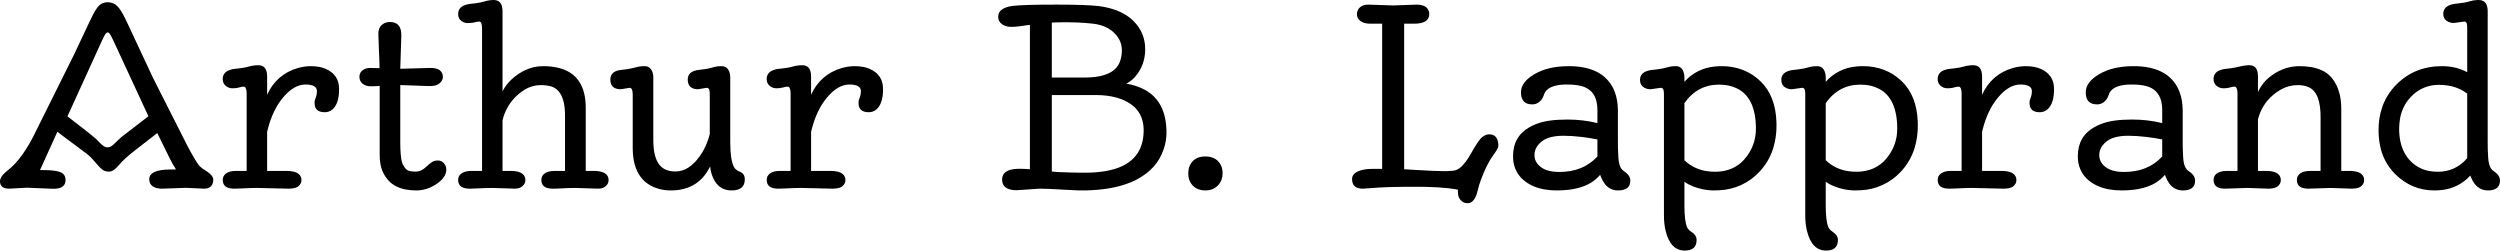
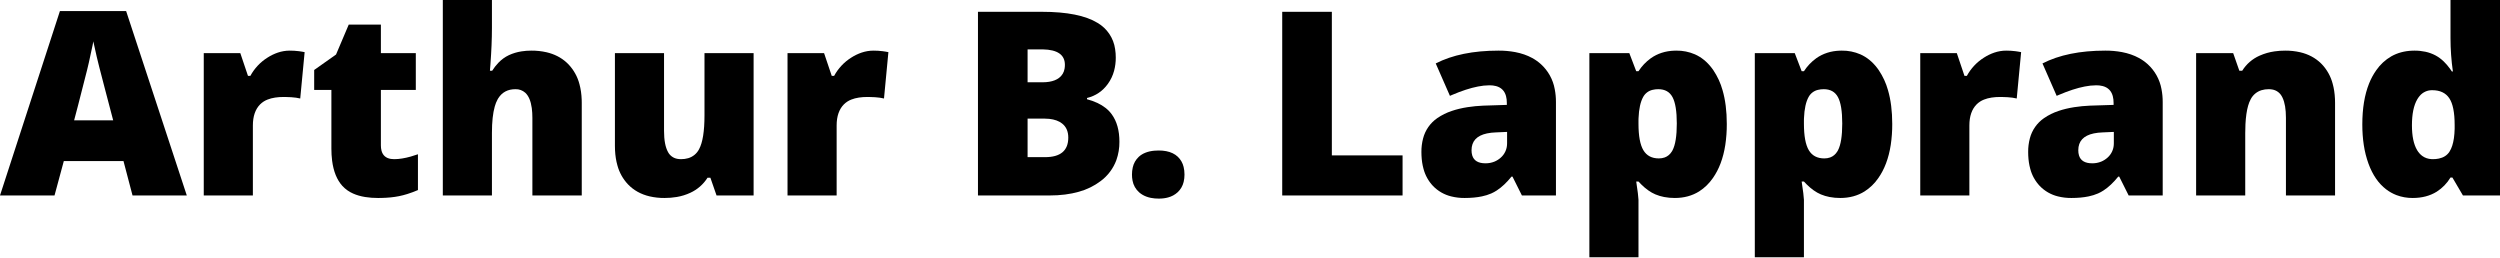
- <svg class="lines" preserveaspectratio="xMidYMid meet" height="100%" width="100%" viewbox="0 0 1031.397 103.372">
+ <svg class="lines" preserveaspectratio="xMidYMid meet" height="100%" width="100%" viewBox="0 0 971.729 100">
  <g id="svgGroup" stroke-linecap="round" fill-rule="evenodd" font-size="9pt" stroke-width="0.25mm">
-     <path d="M 22.07 77.882 L 11.035 77.442 L 3.809 77.833 A 6.924 6.924 0 0 1 2.419 77.706 Q 0.288 77.267 0.034 75.313 A 4.322 4.322 0 0 1 0 74.757 A 3.156 3.156 0 0 1 0.375 73.329 Q 0.927 72.239 2.292 71.037 A 17.225 17.225 0 0 1 3.174 70.314 A 29.652 29.652 0 0 0 7.563 65.943 Q 10.783 62.047 13.721 56.349 L 30.713 22.169 L 36.768 9.327 Q 38.42 5.684 39.712 3.759 A 11.692 11.692 0 0 1 40.454 2.76 A 5.063 5.063 0 0 1 42.298 1.345 A 5.129 5.129 0 0 1 44.385 0.929 A 5.856 5.856 0 0 1 46.651 1.357 A 5.506 5.506 0 0 1 48.413 2.54 A 8.555 8.555 0 0 1 49.272 3.553 Q 50.623 5.384 52.344 9.083 L 63.037 31.935 A 25736.174 25736.174 0 0 0 66.267 38.346 Q 76.868 59.382 77.637 60.792 L 79.443 64.064 Q 81.189 67.119 82.064 68.207 A 3.985 3.985 0 0 0 82.422 68.605 A 10.974 10.974 0 0 0 83.586 69.563 A 9.455 9.455 0 0 0 84.131 69.923 A 20.18 20.18 0 0 1 85.539 70.835 Q 87.749 72.414 87.965 73.74 A 1.767 1.767 0 0 1 87.988 74.024 A 5.483 5.483 0 0 1 87.799 75.532 Q 87.315 77.222 85.59 77.671 A 5.611 5.611 0 0 1 84.18 77.833 L 76.807 77.491 L 66.895 77.833 Q 65.162 77.833 63.95 77.361 A 4.678 4.678 0 0 1 62.988 76.856 Q 61.572 75.88 61.572 73.927 Q 61.572 69.923 70.459 69.923 L 71.533 69.923 A 11.859 11.859 0 0 0 72.607 69.874 Q 71.289 67.97 69.873 65.04 L 64.893 54.884 L 55.713 62.013 Q 51.221 65.48 49.023 68.141 Q 46.826 70.802 45.02 70.802 Q 43.602 70.802 42.65 70.261 A 3.292 3.292 0 0 1 42.163 69.923 A 15.799 15.799 0 0 1 40.494 68.31 A 14.389 14.389 0 0 1 40.283 68.067 L 38.232 65.724 A 12.968 12.968 0 0 0 37.422 64.866 Q 37.007 64.464 36.512 64.041 A 25.326 25.326 0 0 0 35.889 63.526 L 28.369 57.911 A 124.565 124.565 0 0 1 24.872 55.284 A 139.648 139.648 0 0 1 23.682 54.347 L 16.504 70.167 L 17.969 70.167 A 43.251 43.251 0 0 1 20.197 70.22 Q 22.424 70.336 23.883 70.7 A 8.038 8.038 0 0 1 24.902 71.022 A 3.68 3.68 0 0 1 26.081 71.748 Q 27.051 72.661 27.051 74.269 Q 27.051 77.882 22.07 77.882 Z M 41.65 17.677 L 27.832 47.999 Q 38.168 55.95 39.769 57.45 A 5.372 5.372 0 0 1 39.893 57.569 L 41.65 59.376 Q 42.835 60.485 43.721 60.725 A 1.786 1.786 0 0 0 44.189 60.792 Q 45.215 60.792 45.996 60.279 Q 46.777 59.767 47.876 58.619 A 26.725 26.725 0 0 1 49.514 57.053 A 31.429 31.429 0 0 1 50.342 56.349 L 61.23 47.95 L 47.9 19.19 A 211.803 211.803 0 0 0 47.276 17.839 Q 46.669 16.536 46.211 15.609 A 48.8 48.8 0 0 0 45.825 14.845 Q 45.176 13.588 44.634 13.409 A 0.561 0.561 0 0 0 44.458 13.38 A 0.838 0.838 0 0 0 44.003 13.526 Q 43.705 13.717 43.408 14.157 A 4.765 4.765 0 0 0 43.237 14.43 Q 42.77 15.233 42.088 16.71 A 73.422 73.422 0 0 0 41.65 17.677 Z" id="0" vector-effect="non-scaling-stroke" />
-     <path d="M 118.945 77.833 L 106.299 77.54 A 160.586 160.586 0 0 0 105.273 77.543 Q 103.845 77.552 103.076 77.589 L 100.928 77.687 Q 98.83 77.812 97.164 77.83 A 50.203 50.203 0 0 1 96.631 77.833 A 9.108 9.108 0 0 1 94.906 77.685 Q 91.895 77.101 91.895 74.22 A 3.303 3.303 0 0 1 92.16 72.876 Q 92.477 72.153 93.176 71.631 A 4.111 4.111 0 0 1 93.384 71.485 Q 94.593 70.692 96.462 70.543 A 11.34 11.34 0 0 1 97.363 70.509 L 101.758 70.509 L 101.758 38.673 A 10.205 10.205 0 0 0 101.717 37.715 Q 101.53 35.743 100.488 35.743 A 3.06 3.06 0 0 0 100.131 35.767 Q 99.751 35.813 99.207 35.943 A 17.492 17.492 0 0 0 98.657 36.085 A 9.372 9.372 0 0 1 97.164 36.361 A 12.234 12.234 0 0 1 95.874 36.427 Q 94.336 36.427 93.115 35.401 A 3.357 3.357 0 0 1 91.91 33.007 A 4.725 4.725 0 0 1 91.895 32.618 A 3.557 3.557 0 0 1 93.729 29.345 Q 95.005 28.59 97.168 28.37 Q 99.366 28.173 101.024 27.844 A 19.413 19.413 0 0 0 102.515 27.491 A 15.512 15.512 0 0 1 105.31 26.963 A 13.456 13.456 0 0 1 106.543 26.905 Q 109.793 26.905 110.159 30.597 A 10.116 10.116 0 0 1 110.205 31.593 L 110.205 39.112 A 20.203 20.203 0 0 1 115.21 32.188 A 19.622 19.622 0 0 1 122.705 28.126 Q 125.488 27.296 128.272 27.296 A 18.072 18.072 0 0 1 131.765 27.614 Q 134.645 28.182 136.694 29.762 A 8.02 8.02 0 0 1 139.807 35.369 A 11.799 11.799 0 0 1 139.893 36.817 A 21.04 21.04 0 0 1 139.743 39.415 Q 139.583 40.698 139.252 41.752 A 8.301 8.301 0 0 1 138.281 43.849 Q 136.67 46.29 133.984 46.29 A 6.747 6.747 0 0 1 132.4 46.121 Q 129.785 45.487 129.785 42.481 A 6.83 6.83 0 0 1 129.802 41.979 Q 129.82 41.742 129.855 41.54 A 2.868 2.868 0 0 1 129.932 41.212 L 130.322 40.138 A 7.301 7.301 0 0 0 130.762 37.648 Q 130.762 35.014 126.522 34.872 A 14.856 14.856 0 0 0 126.025 34.864 Q 121.289 34.864 116.772 40.235 A 27.749 27.749 0 0 0 112.872 46.461 Q 111.538 49.337 110.611 52.778 A 49.103 49.103 0 0 0 110.205 54.396 L 110.205 70.509 L 118.115 70.509 A 15.148 15.148 0 0 1 120.239 70.644 Q 122.698 70.995 123.692 72.249 A 3.304 3.304 0 0 1 124.365 74.366 Q 124.365 75.733 123.169 76.783 A 3.303 3.303 0 0 1 122.187 77.359 Q 120.979 77.833 118.945 77.833 Z" id="1" vector-effect="non-scaling-stroke" />
-     <path d="M 165.576 14.503 L 165.137 28.37 L 177.49 28.028 Q 179.901 28.028 181.115 28.764 A 2.856 2.856 0 0 1 181.543 29.078 Q 182.715 30.128 182.715 31.642 A 3.301 3.301 0 0 1 181.926 33.779 A 4.782 4.782 0 0 1 181.397 34.327 Q 180.391 35.221 178.604 35.433 A 10.089 10.089 0 0 1 177.417 35.499 A 76.547 76.547 0 0 1 175.957 35.484 Q 173.572 35.438 170.02 35.255 L 165.137 35.108 L 165.137 58.546 Q 165.137 64.579 165.859 66.986 A 4.768 4.768 0 0 0 166.187 67.823 A 11.558 11.558 0 0 0 166.711 68.73 Q 167.499 69.947 168.286 70.314 A 4.082 4.082 0 0 0 169.05 70.571 Q 170.007 70.802 171.484 70.802 A 5.429 5.429 0 0 0 174.323 69.983 A 7.733 7.733 0 0 0 175.537 69.068 Q 177.441 67.335 178.345 66.773 Q 179.248 66.212 180.688 66.212 A 3.12 3.12 0 0 1 183.003 67.199 A 4.071 4.071 0 0 1 183.13 67.335 Q 184.131 68.458 184.131 69.972 A 5.383 5.383 0 0 1 183.137 73.028 Q 182.142 74.5 180.151 75.856 Q 176.172 78.565 171.777 78.565 A 23.55 23.55 0 0 1 167.572 78.215 Q 163.002 77.384 160.376 74.586 A 13.518 13.518 0 0 1 156.953 67.657 A 19.248 19.248 0 0 1 156.641 64.112 L 156.641 35.45 A 39.366 39.366 0 0 1 154.618 35.569 A 50.504 50.504 0 0 1 152.905 35.597 Q 150.879 35.597 149.585 34.523 A 3.435 3.435 0 0 1 148.302 32.034 A 4.41 4.41 0 0 1 148.291 31.715 A 3.713 3.713 0 0 1 148.488 30.476 A 3.111 3.111 0 0 1 149.585 29.005 A 4.791 4.791 0 0 1 151.775 28.101 A 6.411 6.411 0 0 1 152.759 28.028 Q 154.639 28.028 156.592 28.126 A 356.514 356.514 0 0 1 156.555 26.835 Q 156.525 25.691 156.494 24.317 L 156.299 20.021 Q 156.257 18.174 156.197 16.689 A 127.87 127.87 0 0 0 156.177 16.212 Q 156.117 14.856 156.106 14.249 A 13.24 13.24 0 0 1 156.104 14.015 Q 156.104 12.278 156.769 11.158 A 3.611 3.611 0 0 1 157.471 10.304 A 4.766 4.766 0 0 1 160.204 9.119 A 6.345 6.345 0 0 1 160.889 9.083 Q 165.576 9.083 165.576 14.503 Z" id="2" vector-effect="non-scaling-stroke" />
-     <path d="M 212.451 77.833 L 203.272 77.54 Q 201.221 77.54 200.195 77.589 L 198.047 77.687 Q 195.949 77.812 194.283 77.83 A 50.203 50.203 0 0 1 193.75 77.833 A 9.108 9.108 0 0 1 192.025 77.685 Q 189.014 77.101 189.014 74.22 A 3.303 3.303 0 0 1 189.279 72.876 Q 189.597 72.153 190.295 71.631 A 4.111 4.111 0 0 1 190.503 71.485 Q 191.712 70.692 193.582 70.543 A 11.34 11.34 0 0 1 194.482 70.509 L 198.877 70.509 L 198.877 11.817 Q 198.877 8.888 197.705 8.888 Q 197.217 8.888 196.729 8.985 L 195.605 9.278 A 14.97 14.97 0 0 1 192.915 9.522 A 16.401 16.401 0 0 1 192.871 9.523 A 4.025 4.025 0 0 1 190.601 8.814 A 5.189 5.189 0 0 1 190.234 8.546 A 3.173 3.173 0 0 1 189.064 6.462 A 4.674 4.674 0 0 1 189.014 5.763 Q 189.014 2.101 194.287 1.564 A 41.068 41.068 0 0 0 196.426 1.322 Q 197.437 1.179 198.3 0.994 A 17.605 17.605 0 0 0 199.707 0.636 A 15.457 15.457 0 0 1 201.869 0.14 A 12.003 12.003 0 0 1 203.662 0.001 A 3.984 3.984 0 0 1 205.307 0.316 Q 207.014 1.083 207.277 3.718 A 10.303 10.303 0 0 1 207.324 4.737 L 207.324 37.696 A 17.179 17.179 0 0 1 211.135 32.68 A 22.869 22.869 0 0 1 214.111 30.372 A 18.677 18.677 0 0 1 220.024 27.765 A 17.105 17.105 0 0 1 224.023 27.296 A 26.134 26.134 0 0 1 230.892 28.118 Q 241.65 31.056 241.65 44.483 L 241.65 70.509 L 244.922 70.509 A 14.682 14.682 0 0 1 247.013 70.644 Q 249.49 71.003 250.457 72.309 A 3.363 3.363 0 0 1 251.074 74.366 A 3.003 3.003 0 0 1 250.33 76.344 A 4.299 4.299 0 0 1 249.902 76.783 A 4.016 4.016 0 0 1 247.997 77.72 A 5.771 5.771 0 0 1 246.826 77.833 L 237.549 77.54 Q 235.498 77.54 234.473 77.589 L 232.324 77.687 A 79.462 79.462 0 0 1 230.078 77.796 A 60.291 60.291 0 0 1 228.027 77.833 A 8.917 8.917 0 0 1 226.316 77.684 Q 223.585 77.147 223.36 74.679 A 5.056 5.056 0 0 1 223.34 74.22 Q 223.34 72.462 224.805 71.485 A 5.183 5.183 0 0 1 226.241 70.835 Q 227.361 70.509 228.857 70.509 L 233.105 70.509 L 233.105 47.657 Q 233.105 39.786 229.71 36.921 A 6.622 6.622 0 0 0 227.344 35.646 A 12.98 12.98 0 0 0 225.359 35.245 Q 224.277 35.108 223.047 35.108 A 12.737 12.737 0 0 0 216.529 36.949 A 18.493 18.493 0 0 0 213.403 39.283 A 20.217 20.217 0 0 0 207.324 49.61 L 207.324 70.509 L 210.596 70.509 A 14.682 14.682 0 0 1 212.687 70.644 Q 215.164 71.003 216.13 72.309 A 3.363 3.363 0 0 1 216.748 74.366 Q 216.748 75.733 215.552 76.783 A 4.14 4.14 0 0 1 213.572 77.731 A 5.855 5.855 0 0 1 212.451 77.833 Z" id="3" vector-effect="non-scaling-stroke" />
-     <path d="M 261.035 60.987 L 261.035 39.064 Q 261.035 37.453 260.624 36.758 A 0.957 0.957 0 0 0 259.766 36.231 L 256.152 36.817 A 6.839 6.839 0 0 1 254.486 36.633 Q 251.807 35.957 251.807 32.814 Q 251.807 29.644 255.514 28.945 A 10.691 10.691 0 0 1 256.494 28.81 Q 259.277 28.565 260.84 28.126 L 263.33 27.54 Q 264.168 27.32 265.644 27.298 A 22.373 22.373 0 0 1 265.967 27.296 A 3.535 3.535 0 0 1 267.139 27.481 A 2.96 2.96 0 0 1 268.604 28.614 A 4.884 4.884 0 0 1 269.354 30.329 Q 269.509 30.992 269.528 31.761 A 8.805 8.805 0 0 1 269.531 31.983 L 269.531 57.814 A 30.18 30.18 0 0 0 269.767 61.748 Q 270.61 68.13 274.463 69.923 A 8.821 8.821 0 0 0 276.692 70.593 A 12.168 12.168 0 0 0 278.711 70.753 A 9.661 9.661 0 0 0 284.036 69.106 Q 285.384 68.234 286.667 66.901 A 19.694 19.694 0 0 0 287.256 66.261 A 24.62 24.62 0 0 0 291.938 58.209 A 30.309 30.309 0 0 0 292.822 55.274 L 292.822 39.064 A 16.24 16.24 0 0 0 292.81 38.416 Q 292.768 37.351 292.573 36.892 A 0.941 0.941 0 0 0 292.48 36.72 Q 292.139 36.231 291.504 36.231 L 288.086 36.817 A 6.839 6.839 0 0 1 286.419 36.633 Q 283.74 35.957 283.74 32.814 A 3.778 3.778 0 0 1 284.208 30.891 Q 285.059 29.418 287.461 28.957 A 11.01 11.01 0 0 1 288.525 28.81 Q 290.231 28.646 291.518 28.415 A 19.504 19.504 0 0 0 292.676 28.175 L 295.117 27.54 Q 295.996 27.296 297.73 27.296 A 3.616 3.616 0 0 1 298.868 27.466 A 2.877 2.877 0 0 1 300.366 28.614 A 4.927 4.927 0 0 1 301.084 30.275 Q 301.27 31.054 301.27 31.983 L 301.27 58.546 A 58.143 58.143 0 0 0 301.369 62.104 Q 301.684 67.206 302.988 69.189 A 3.497 3.497 0 0 0 303.516 69.825 Q 304.199 70.46 305.322 70.899 Q 307.275 71.681 307.275 73.976 A 5.495 5.495 0 0 1 306.956 75.93 Q 305.957 78.565 301.831 78.565 Q 297.356 78.565 295.009 74.904 A 11.716 11.716 0 0 1 294.092 73.146 A 13.2 13.2 0 0 1 293.396 71.07 Q 293.115 69.947 292.969 68.653 Q 288.772 77.259 279.644 78.393 A 23.397 23.397 0 0 1 276.758 78.565 A 18.367 18.367 0 0 1 271.701 77.884 A 16.673 16.673 0 0 1 269.873 77.247 Q 261.367 73.676 261.048 61.918 A 34.248 34.248 0 0 1 261.035 60.987 Z" id="4" vector-effect="non-scaling-stroke" />
-     <path d="M 343.359 77.833 L 330.713 77.54 A 160.586 160.586 0 0 0 329.688 77.543 Q 328.259 77.552 327.49 77.589 L 325.342 77.687 Q 323.244 77.812 321.578 77.83 A 50.203 50.203 0 0 1 321.045 77.833 A 9.108 9.108 0 0 1 319.32 77.685 Q 316.309 77.101 316.309 74.22 A 3.303 3.303 0 0 1 316.574 72.876 Q 316.891 72.153 317.59 71.631 A 4.111 4.111 0 0 1 317.798 71.485 Q 319.007 70.692 320.876 70.543 A 11.34 11.34 0 0 1 321.777 70.509 L 326.172 70.509 L 326.172 38.673 A 10.205 10.205 0 0 0 326.131 37.715 Q 325.944 35.743 324.902 35.743 A 3.06 3.06 0 0 0 324.545 35.767 Q 324.165 35.813 323.621 35.943 A 17.492 17.492 0 0 0 323.071 36.085 A 9.372 9.372 0 0 1 321.578 36.361 A 12.234 12.234 0 0 1 320.288 36.427 Q 318.75 36.427 317.529 35.401 A 3.357 3.357 0 0 1 316.324 33.007 A 4.725 4.725 0 0 1 316.309 32.618 A 3.557 3.557 0 0 1 318.143 29.345 Q 319.419 28.59 321.582 28.37 Q 323.78 28.173 325.438 27.844 A 19.413 19.413 0 0 0 326.929 27.491 A 15.512 15.512 0 0 1 329.724 26.963 A 13.456 13.456 0 0 1 330.957 26.905 Q 334.207 26.905 334.573 30.597 A 10.116 10.116 0 0 1 334.619 31.593 L 334.619 39.112 A 20.203 20.203 0 0 1 339.624 32.188 A 19.622 19.622 0 0 1 347.119 28.126 Q 349.902 27.296 352.686 27.296 A 18.072 18.072 0 0 1 356.179 27.614 Q 359.06 28.182 361.108 29.762 A 8.02 8.02 0 0 1 364.221 35.369 A 11.799 11.799 0 0 1 364.307 36.817 A 21.04 21.04 0 0 1 364.157 39.415 Q 363.997 40.698 363.666 41.752 A 8.301 8.301 0 0 1 362.695 43.849 Q 361.084 46.29 358.398 46.29 A 6.747 6.747 0 0 1 356.814 46.121 Q 354.199 45.487 354.199 42.481 A 6.83 6.83 0 0 1 354.217 41.979 Q 354.234 41.742 354.269 41.54 A 2.868 2.868 0 0 1 354.346 41.212 L 354.736 40.138 A 7.301 7.301 0 0 0 355.176 37.648 Q 355.176 35.014 350.936 34.872 A 14.856 14.856 0 0 0 350.439 34.864 Q 345.703 34.864 341.187 40.235 A 27.749 27.749 0 0 0 337.286 46.461 Q 335.952 49.337 335.025 52.778 A 49.103 49.103 0 0 0 334.619 54.396 L 334.619 70.509 L 342.529 70.509 A 15.148 15.148 0 0 1 344.653 70.644 Q 347.112 70.995 348.106 72.249 A 3.304 3.304 0 0 1 348.779 74.366 Q 348.779 75.733 347.583 76.783 A 3.303 3.303 0 0 1 346.601 77.359 Q 345.393 77.833 343.359 77.833 Z" id="5" vector-effect="non-scaling-stroke" />
-     <path d="M 442.139 78.419 L 432.715 77.931 Q 430.859 77.833 429.004 77.833 L 419.434 78.468 A 12.028 12.028 0 0 1 417.279 78.292 Q 413.428 77.587 413.428 74.049 Q 413.428 69.831 419.921 69.639 A 21.469 21.469 0 0 1 420.557 69.63 A 49.483 49.483 0 0 1 424.308 69.777 A 55.094 55.094 0 0 1 424.902 69.825 L 424.902 10.255 L 423.34 10.45 A 55.263 55.263 0 0 1 420.969 10.812 Q 419.908 10.948 418.981 11.017 A 23.505 23.505 0 0 1 417.261 11.085 A 8.314 8.314 0 0 1 415.575 10.924 Q 414.52 10.705 413.697 10.191 A 4.972 4.972 0 0 1 413.33 9.938 Q 411.867 8.828 411.818 7.011 A 4.698 4.698 0 0 1 411.816 6.886 Q 411.816 3.296 417.648 2.453 A 19.736 19.736 0 0 1 417.725 2.442 Q 422.022 1.905 435.938 1.905 Q 447.942 1.905 453.08 2.487 A 28.408 28.408 0 0 1 454.541 2.687 Q 461.54 3.833 465.913 7.173 A 17.444 17.444 0 0 1 467.822 8.863 Q 472.461 13.624 472.461 20.314 Q 472.461 27.003 468.164 31.837 A 12.518 12.518 0 0 1 464.903 34.386 A 14.184 14.184 0 0 1 464.648 34.523 A 24.259 24.259 0 0 1 472.201 36.983 Q 481.25 41.868 481.25 54.737 A 21.051 21.051 0 0 1 480.028 61.71 A 25.314 25.314 0 0 1 479.248 63.673 A 19.916 19.916 0 0 1 474.331 70.364 A 24.073 24.073 0 0 1 472.998 71.485 A 29.261 29.261 0 0 1 464.201 76.069 Q 460.06 77.454 454.987 78.071 A 72.646 72.646 0 0 1 446.24 78.565 A 54.823 54.823 0 0 1 444.287 78.529 A 73.223 73.223 0 0 1 442.139 78.419 Z M 433.936 39.21 L 433.936 70.753 A 40.756 40.756 0 0 0 435.155 70.88 Q 435.797 70.937 436.513 70.984 A 68.506 68.506 0 0 0 436.719 70.997 L 439.893 71.095 A 68.004 68.004 0 0 0 441.37 71.159 Q 443.057 71.216 445.418 71.233 A 305.948 305.948 0 0 0 447.705 71.241 A 49.026 49.026 0 0 0 456.359 70.547 Q 471.392 67.837 471.814 54.538 A 24.501 24.501 0 0 0 471.826 53.761 A 14.996 14.996 0 0 0 471.133 49.078 A 11.805 11.805 0 0 0 466.455 42.921 A 19.266 19.266 0 0 0 460.615 40.257 Q 456.85 39.21 452.051 39.21 L 433.936 39.21 Z M 433.936 31.983 L 447.559 31.983 Q 457.062 31.983 460.581 27.894 A 8.066 8.066 0 0 0 462.061 25.343 A 13.184 13.184 0 0 0 462.842 20.802 Q 462.842 16.554 459.522 13.429 A 13.138 13.138 0 0 0 454.376 10.477 A 18.455 18.455 0 0 0 450.708 9.742 A 110.753 110.753 0 0 0 444.443 9.273 A 88.595 88.595 0 0 0 440.454 9.181 Q 436.334 9.181 434.463 9.29 A 21.692 21.692 0 0 0 433.936 9.327 L 433.936 31.983 Z" id="7" vector-effect="non-scaling-stroke" />
-     <path d="M 495.027 78.283 A 8.594 8.594 0 0 0 497.29 78.565 A 9.088 9.088 0 0 0 498.446 78.494 A 6.525 6.525 0 0 0 502.441 76.539 A 6.736 6.736 0 0 0 504 73.988 A 7.949 7.949 0 0 0 504.395 71.437 A 8.893 8.893 0 0 0 504.316 70.235 A 6.41 6.41 0 0 0 502.49 66.456 Q 500.586 64.552 497.241 64.552 Q 493.897 64.552 492.065 66.505 Q 490.234 68.458 490.234 71.583 A 9.019 9.019 0 0 0 490.32 72.848 A 6.487 6.487 0 0 0 492.163 76.637 A 6.325 6.325 0 0 0 495.027 78.283 Z" id="8" vector-effect="non-scaling-stroke" />
-     <path d="M 566.162 69.679 L 570.215 69.679 L 570.215 9.767 L 565.283 9.767 A 9.409 9.409 0 0 1 563.689 9.64 Q 562.809 9.488 562.097 9.156 A 4.879 4.879 0 0 1 561.304 8.692 Q 559.814 7.618 559.814 5.86 A 3.952 3.952 0 0 1 560.066 4.426 A 3.562 3.562 0 0 1 561.084 3.004 Q 562.354 1.905 564.551 1.905 L 574.805 2.247 L 584.424 1.905 A 9.815 9.815 0 0 1 586.097 2.037 Q 588.57 2.466 589.355 4.298 A 3.56 3.56 0 0 1 589.648 5.714 A 3.401 3.401 0 0 1 587.754 8.956 Q 586.221 9.767 583.447 9.767 L 579.297 9.767 L 579.297 69.825 A 935.166 935.166 0 0 0 584.286 70.13 Q 592.493 70.606 595.679 70.606 A 54.875 54.875 0 0 0 597.102 70.589 Q 599.957 70.515 600.83 70.118 Q 603.264 69.128 605.82 65.088 A 34.74 34.74 0 0 0 606.763 63.502 A 93.636 93.636 0 0 1 608.023 61.318 Q 609.784 58.367 610.885 57.158 A 5.562 5.562 0 0 1 611.304 56.739 A 6.017 6.017 0 0 1 612.426 55.942 A 4.115 4.115 0 0 1 614.404 55.421 A 4.127 4.127 0 0 1 615.972 55.698 Q 617.713 56.408 618.083 58.938 A 8.437 8.437 0 0 1 618.115 59.181 A 0.887 0.887 0 0 1 618.133 59.288 Q 618.162 59.533 618.164 60.147 A 29.366 29.366 0 0 1 618.164 60.255 A 1.519 1.519 0 0 1 618.066 60.732 Q 617.8 61.503 616.813 62.953 A 36.875 36.875 0 0 1 616.113 63.941 A 28.214 28.214 0 0 0 614.387 66.634 Q 613.581 68.051 612.807 69.723 A 53.218 53.218 0 0 0 612.207 71.07 A 62.464 62.464 0 0 0 611.025 74.015 Q 610.106 76.497 609.668 78.468 Q 608.447 83.839 605.469 83.839 Q 603.76 83.839 602.612 82.569 A 4.348 4.348 0 0 1 601.577 80.455 A 6.187 6.187 0 0 1 601.465 79.249 L 601.465 78.761 A 2.484 2.484 0 0 1 601.514 78.273 A 45.155 45.155 0 0 0 597.524 77.655 Q 593.469 77.193 587.83 77.085 A 187.801 187.801 0 0 0 584.229 77.052 A 530.902 530.902 0 0 0 578.943 77.076 Q 572.391 77.142 568.74 77.383 A 63.247 63.247 0 0 0 567.92 77.442 A 584.17 584.17 0 0 1 566.215 77.575 Q 563.288 77.798 562.389 77.828 A 7.152 7.152 0 0 1 562.158 77.833 A 6.839 6.839 0 0 1 560.492 77.648 Q 557.813 76.973 557.813 73.829 Q 557.813 71.127 562.14 70.082 A 15.678 15.678 0 0 1 562.402 70.021 A 13.385 13.385 0 0 1 563.777 69.799 Q 564.858 69.679 566.162 69.679 Z" id="10" vector-effect="non-scaling-stroke" />
-     <path d="M 659.033 50.782 L 659.033 45.411 A 15.144 15.144 0 0 0 658.634 41.786 Q 657.428 36.905 652.588 35.548 A 13.71 13.71 0 0 0 650.826 35.159 Q 648.967 34.864 646.436 34.864 Q 640.462 34.864 638.147 37.167 A 4.768 4.768 0 0 0 636.914 39.259 A 6.348 6.348 0 0 1 635.997 41.057 A 5.309 5.309 0 0 1 634.131 42.628 A 4.154 4.154 0 0 1 632.774 43.029 A 5.234 5.234 0 0 1 632.129 43.067 Q 627.49 43.067 627.49 38.087 Q 627.49 33.839 633.081 30.567 A 22.409 22.409 0 0 1 639.312 28.14 Q 642.004 27.507 645.132 27.349 A 42.251 42.251 0 0 1 647.266 27.296 A 31.595 31.595 0 0 1 653.897 27.94 Q 657.826 28.785 660.647 30.739 A 15.15 15.15 0 0 1 666.064 37.599 A 18.613 18.613 0 0 1 667.126 41.432 Q 667.436 43.247 667.475 45.306 A 31.548 31.548 0 0 1 667.48 45.899 L 667.48 58.546 A 131.062 131.062 0 0 0 667.506 61.242 Q 667.598 65.683 668.018 67.457 Q 668.413 69.127 669.31 70.071 A 3.732 3.732 0 0 0 670.02 70.655 A 7.958 7.958 0 0 1 671.241 71.603 Q 671.871 72.209 672.21 72.874 A 3.559 3.559 0 0 1 672.607 74.513 A 4.535 4.535 0 0 1 672.278 76.309 Q 671.312 78.565 667.505 78.565 A 6.632 6.632 0 0 1 661.864 75.554 Q 661.069 74.443 660.457 72.922 A 17.98 17.98 0 0 1 660.156 72.12 A 16.145 16.145 0 0 1 653.292 76.852 Q 650.598 77.869 647.24 78.283 A 40.215 40.215 0 0 1 642.334 78.565 A 29.42 29.42 0 0 1 637.028 78.115 Q 633.965 77.553 631.527 76.289 A 15.682 15.682 0 0 1 629.126 74.757 A 12.153 12.153 0 0 1 624.282 65.891 A 16.061 16.061 0 0 1 624.219 64.454 Q 624.219 56.297 631.055 52.437 A 22.44 22.44 0 0 1 636.182 50.392 A 27.545 27.545 0 0 1 639.4 49.758 Q 642.542 49.317 646.655 49.317 Q 653.076 49.317 659.033 50.782 Z M 659.033 64.552 L 659.033 57.521 A 95.224 95.224 0 0 0 652.509 56.492 Q 648.466 56.007 644.995 56.007 A 24.799 24.799 0 0 0 641.803 56.198 Q 638.05 56.687 635.962 58.424 A 9.646 9.646 0 0 0 634.368 60.081 A 6.311 6.311 0 0 0 633.057 63.917 Q 633.057 66.993 635.742 68.971 A 9.129 9.129 0 0 0 638.503 70.323 Q 639.762 70.709 641.28 70.857 A 20.466 20.466 0 0 0 643.262 70.948 Q 653.174 70.948 659.033 64.552 Z" id="11" vector-effect="non-scaling-stroke" />
-     <path d="M 694.922 31.983 L 694.922 33.741 A 18.823 18.823 0 0 1 707.502 27.438 A 26.433 26.433 0 0 1 710.278 27.296 A 24.102 24.102 0 0 1 718.882 28.785 A 21.696 21.696 0 0 1 726.416 33.644 Q 732.498 39.588 732.884 50.265 A 40.659 40.659 0 0 1 732.91 51.734 A 31.408 31.408 0 0 1 731.636 60.886 A 25.057 25.057 0 0 1 725.732 71.022 A 23.965 23.965 0 0 1 709.445 78.488 A 32.486 32.486 0 0 1 707.178 78.565 A 23.637 23.637 0 0 1 697.51 76.466 A 12.552 12.552 0 0 1 695.812 75.577 A 10.624 10.624 0 0 1 694.922 74.952 L 694.922 84.669 Q 694.922 91.262 696.005 93.685 A 4.29 4.29 0 0 0 696.24 94.142 Q 696.777 95.021 697.852 95.704 A 5.799 5.799 0 0 1 698.902 96.531 Q 699.541 97.179 699.791 97.945 A 3.302 3.302 0 0 1 699.951 98.976 A 5.642 5.642 0 0 1 699.683 100.794 Q 698.828 103.309 695.245 103.369 A 10.558 10.558 0 0 1 695.068 103.37 Q 689.111 103.37 687.158 95.167 Q 686.475 92.433 686.475 88.771 L 686.475 39.064 A 16.24 16.24 0 0 0 686.463 38.416 Q 686.42 37.351 686.226 36.892 A 0.941 0.941 0 0 0 686.133 36.72 Q 685.791 36.231 685.156 36.231 L 681.006 36.817 A 6.235 6.235 0 0 1 679.644 36.677 Q 678.599 36.443 677.838 35.821 A 4.172 4.172 0 0 1 677.832 35.816 A 3.261 3.261 0 0 1 676.654 33.658 A 4.739 4.739 0 0 1 676.611 33.009 A 3.51 3.51 0 0 1 678.439 29.766 Q 679.73 29.012 681.934 28.81 A 61.702 61.702 0 0 0 683.331 28.657 Q 684.827 28.475 685.842 28.262 A 13.332 13.332 0 0 0 686.426 28.126 L 688.818 27.54 Q 689.697 27.296 691.431 27.296 Q 693.164 27.296 694.043 28.614 A 4.973 4.973 0 0 1 694.729 30.222 Q 694.922 31.022 694.922 31.983 Z M 694.922 42.53 L 694.922 66.114 A 16.783 16.783 0 0 0 704.773 70.684 A 22.805 22.805 0 0 0 707.568 70.851 A 17.946 17.946 0 0 0 713.216 70.002 A 14.608 14.608 0 0 0 719.849 65.504 A 18.621 18.621 0 0 0 724.414 53.028 A 31.752 31.752 0 0 0 723.915 47.165 Q 722.285 38.518 715.332 35.939 A 16.641 16.641 0 0 0 711.228 35.013 A 20.466 20.466 0 0 0 709.18 34.913 Q 700.342 34.913 694.922 42.53 Z" id="12" vector-effect="non-scaling-stroke" />
-     <path d="M 753.223 31.983 L 753.223 33.741 A 18.823 18.823 0 0 1 765.803 27.438 A 26.433 26.433 0 0 1 768.579 27.296 A 24.102 24.102 0 0 1 777.182 28.785 A 21.696 21.696 0 0 1 784.717 33.644 Q 790.799 39.588 791.185 50.265 A 40.659 40.659 0 0 1 791.211 51.734 A 31.408 31.408 0 0 1 789.936 60.886 A 25.057 25.057 0 0 1 784.033 71.022 A 23.965 23.965 0 0 1 767.746 78.488 A 32.486 32.486 0 0 1 765.479 78.565 A 23.637 23.637 0 0 1 755.811 76.466 A 12.552 12.552 0 0 1 754.113 75.577 A 10.624 10.624 0 0 1 753.223 74.952 L 753.223 84.669 Q 753.223 91.262 754.305 93.685 A 4.29 4.29 0 0 0 754.541 94.142 Q 755.078 95.021 756.152 95.704 A 5.799 5.799 0 0 1 757.202 96.531 Q 757.842 97.179 758.092 97.945 A 3.302 3.302 0 0 1 758.252 98.976 A 5.642 5.642 0 0 1 757.984 100.794 Q 757.128 103.309 753.546 103.369 A 10.558 10.558 0 0 1 753.369 103.37 Q 747.412 103.37 745.459 95.167 Q 744.775 92.433 744.775 88.771 L 744.775 39.064 A 16.24 16.24 0 0 0 744.763 38.416 Q 744.721 37.351 744.526 36.892 A 0.941 0.941 0 0 0 744.434 36.72 Q 744.092 36.231 743.457 36.231 L 739.307 36.817 A 6.235 6.235 0 0 1 737.945 36.677 Q 736.9 36.443 736.139 35.821 A 4.172 4.172 0 0 1 736.133 35.816 A 3.261 3.261 0 0 1 734.955 33.658 A 4.739 4.739 0 0 1 734.912 33.009 A 3.51 3.51 0 0 1 736.739 29.766 Q 738.031 29.012 740.234 28.81 A 61.702 61.702 0 0 0 741.632 28.657 Q 743.127 28.475 744.143 28.262 A 13.332 13.332 0 0 0 744.727 28.126 L 747.119 27.54 Q 747.998 27.296 749.731 27.296 Q 751.465 27.296 752.344 28.614 A 4.973 4.973 0 0 1 753.03 30.222 Q 753.223 31.022 753.223 31.983 Z M 753.223 42.53 L 753.223 66.114 A 16.783 16.783 0 0 0 763.074 70.684 A 22.805 22.805 0 0 0 765.869 70.851 A 17.946 17.946 0 0 0 771.517 70.002 A 14.608 14.608 0 0 0 778.149 65.504 A 18.621 18.621 0 0 0 782.715 53.028 A 31.752 31.752 0 0 0 782.216 47.165 Q 780.586 38.518 773.633 35.939 A 16.641 16.641 0 0 0 769.529 35.013 A 20.466 20.466 0 0 0 767.48 34.913 Q 758.643 34.913 753.223 42.53 Z" id="13" vector-effect="non-scaling-stroke" />
-     <path d="M 826.465 77.833 L 813.818 77.54 A 160.586 160.586 0 0 0 812.793 77.543 Q 811.365 77.552 810.596 77.589 L 808.447 77.687 Q 806.349 77.812 804.684 77.83 A 50.203 50.203 0 0 1 804.15 77.833 A 9.108 9.108 0 0 1 802.425 77.685 Q 799.414 77.101 799.414 74.22 A 3.303 3.303 0 0 1 799.679 72.876 Q 799.997 72.153 800.696 71.631 A 4.111 4.111 0 0 1 800.903 71.485 Q 802.113 70.692 803.982 70.543 A 11.34 11.34 0 0 1 804.883 70.509 L 809.277 70.509 L 809.277 38.673 A 10.205 10.205 0 0 0 809.236 37.715 Q 809.049 35.743 808.008 35.743 A 3.06 3.06 0 0 0 807.65 35.767 Q 807.27 35.813 806.726 35.943 A 17.492 17.492 0 0 0 806.177 36.085 A 9.372 9.372 0 0 1 804.683 36.361 A 12.234 12.234 0 0 1 803.394 36.427 Q 801.855 36.427 800.635 35.401 A 3.357 3.357 0 0 1 799.43 33.007 A 4.725 4.725 0 0 1 799.414 32.618 A 3.557 3.557 0 0 1 801.249 29.345 Q 802.525 28.59 804.688 28.37 Q 806.886 28.173 808.544 27.844 A 19.413 19.413 0 0 0 810.034 27.491 A 15.512 15.512 0 0 1 812.83 26.963 A 13.456 13.456 0 0 1 814.063 26.905 Q 817.312 26.905 817.678 30.597 A 10.116 10.116 0 0 1 817.725 31.593 L 817.725 39.112 A 20.203 20.203 0 0 1 822.73 32.188 A 19.622 19.622 0 0 1 830.225 28.126 Q 833.008 27.296 835.791 27.296 A 18.072 18.072 0 0 1 839.285 27.614 Q 842.165 28.182 844.214 29.762 A 8.02 8.02 0 0 1 847.326 35.369 A 11.799 11.799 0 0 1 847.412 36.817 A 21.04 21.04 0 0 1 847.263 39.415 Q 847.103 40.698 846.771 41.752 A 8.301 8.301 0 0 1 845.801 43.849 Q 844.189 46.29 841.504 46.29 A 6.747 6.747 0 0 1 839.919 46.121 Q 837.305 45.487 837.305 42.481 A 6.83 6.83 0 0 1 837.322 41.979 Q 837.34 41.742 837.375 41.54 A 2.868 2.868 0 0 1 837.451 41.212 L 837.842 40.138 A 7.301 7.301 0 0 0 838.281 37.648 Q 838.281 35.014 834.042 34.872 A 14.856 14.856 0 0 0 833.545 34.864 Q 828.809 34.864 824.292 40.235 A 27.749 27.749 0 0 0 820.392 46.461 Q 819.058 49.337 818.131 52.778 A 49.103 49.103 0 0 0 817.725 54.396 L 817.725 70.509 L 825.635 70.509 A 15.148 15.148 0 0 1 827.759 70.644 Q 830.218 70.995 831.211 72.249 A 3.304 3.304 0 0 1 831.885 74.366 Q 831.885 75.733 830.688 76.783 A 3.303 3.303 0 0 1 829.706 77.359 Q 828.499 77.833 826.465 77.833 Z" id="14" vector-effect="non-scaling-stroke" />
-     <path d="M 892.041 50.782 L 892.041 45.411 A 15.144 15.144 0 0 0 891.641 41.786 Q 890.436 36.905 885.596 35.548 A 13.71 13.71 0 0 0 883.833 35.159 Q 881.975 34.864 879.443 34.864 Q 873.47 34.864 871.155 37.167 A 4.768 4.768 0 0 0 869.922 39.259 A 6.348 6.348 0 0 1 869.005 41.057 A 5.309 5.309 0 0 1 867.139 42.628 A 4.154 4.154 0 0 1 865.782 43.029 A 5.234 5.234 0 0 1 865.137 43.067 Q 860.498 43.067 860.498 38.087 Q 860.498 33.839 866.089 30.567 A 22.409 22.409 0 0 1 872.32 28.14 Q 875.012 27.507 878.14 27.349 A 42.251 42.251 0 0 1 880.273 27.296 A 31.595 31.595 0 0 1 886.905 27.94 Q 890.834 28.785 893.654 30.739 A 15.15 15.15 0 0 1 899.072 37.599 A 18.613 18.613 0 0 1 900.134 41.432 Q 900.444 43.247 900.483 45.306 A 31.548 31.548 0 0 1 900.488 45.899 L 900.488 58.546 A 131.062 131.062 0 0 0 900.514 61.242 Q 900.606 65.683 901.025 67.457 Q 901.421 69.127 902.318 70.071 A 3.732 3.732 0 0 0 903.027 70.655 A 7.958 7.958 0 0 1 904.249 71.603 Q 904.879 72.209 905.218 72.874 A 3.559 3.559 0 0 1 905.615 74.513 A 4.535 4.535 0 0 1 905.286 76.309 Q 904.32 78.565 900.513 78.565 A 6.632 6.632 0 0 1 894.871 75.554 Q 894.077 74.443 893.465 72.922 A 17.98 17.98 0 0 1 893.164 72.12 A 16.145 16.145 0 0 1 886.3 76.852 Q 883.605 77.869 880.248 78.283 A 40.215 40.215 0 0 1 875.342 78.565 A 29.42 29.42 0 0 1 870.036 78.115 Q 866.973 77.553 864.535 76.289 A 15.682 15.682 0 0 1 862.134 74.757 A 12.153 12.153 0 0 1 857.29 65.891 A 16.061 16.061 0 0 1 857.227 64.454 Q 857.227 56.297 864.062 52.437 A 22.44 22.44 0 0 1 869.189 50.392 A 27.545 27.545 0 0 1 872.408 49.758 Q 875.55 49.317 879.663 49.317 Q 886.084 49.317 892.041 50.782 Z M 892.041 64.552 L 892.041 57.521 A 95.224 95.224 0 0 0 885.517 56.492 Q 881.474 56.007 878.003 56.007 A 24.799 24.799 0 0 0 874.811 56.198 Q 871.058 56.687 868.97 58.424 A 9.646 9.646 0 0 0 867.376 60.081 A 6.311 6.311 0 0 0 866.064 63.917 Q 866.064 66.993 868.75 68.971 A 9.129 9.129 0 0 0 871.511 70.323 Q 872.77 70.709 874.287 70.857 A 20.466 20.466 0 0 0 876.27 70.948 Q 886.182 70.948 892.041 64.552 Z" id="15" vector-effect="non-scaling-stroke" />
-     <path d="M 927.197 77.54 L 917.92 77.833 A 8.917 8.917 0 0 1 916.209 77.684 Q 913.478 77.147 913.253 74.679 A 5.056 5.056 0 0 1 913.232 74.22 Q 913.232 72.462 914.697 71.485 A 5.183 5.183 0 0 1 916.133 70.835 Q 917.254 70.509 918.75 70.509 L 923.096 70.509 L 923.096 38.673 A 10.205 10.205 0 0 0 923.055 37.715 Q 922.868 35.743 921.826 35.743 Q 921.209 35.743 920.233 36.022 A 12.977 12.977 0 0 0 920.02 36.085 A 7.186 7.186 0 0 1 918.985 36.313 Q 918.457 36.391 917.851 36.416 A 13.986 13.986 0 0 1 917.285 36.427 Q 915.674 36.427 914.453 35.401 A 3.357 3.357 0 0 1 913.248 33.007 A 4.725 4.725 0 0 1 913.232 32.618 A 3.557 3.557 0 0 1 915.067 29.345 Q 916.343 28.59 918.506 28.37 A 35.04 35.04 0 0 0 922.001 27.892 A 29.553 29.553 0 0 0 923.706 27.516 Q 925.719 27.007 927.343 26.922 A 12.172 12.172 0 0 1 927.979 26.905 A 3.797 3.797 0 0 1 929.61 27.231 Q 931.543 28.141 931.543 31.593 L 931.543 37.989 A 16.971 16.971 0 0 1 936.998 31.278 A 21.165 21.165 0 0 1 938.428 30.299 A 19.313 19.313 0 0 1 945.181 27.604 A 18.232 18.232 0 0 1 948.535 27.296 A 29.487 29.487 0 0 1 953.303 27.654 Q 955.789 28.062 957.738 28.937 A 11.469 11.469 0 0 1 961.963 32.081 A 16.358 16.358 0 0 1 965.106 38.308 Q 965.918 41.299 965.918 44.972 L 965.918 70.509 L 969.189 70.509 A 14.682 14.682 0 0 1 971.28 70.644 Q 973.758 71.003 974.724 72.309 A 3.363 3.363 0 0 1 975.342 74.366 A 3.003 3.003 0 0 1 974.598 76.344 A 4.299 4.299 0 0 1 974.17 76.783 A 3.327 3.327 0 0 1 973.141 77.392 Q 972.173 77.767 970.699 77.823 A 14.02 14.02 0 0 1 970.166 77.833 L 961.572 77.54 L 952.295 77.833 A 8.917 8.917 0 0 1 950.584 77.684 Q 947.853 77.147 947.628 74.679 A 5.056 5.056 0 0 1 947.607 74.22 Q 947.607 72.462 949.072 71.485 A 5.183 5.183 0 0 1 950.508 70.835 Q 951.629 70.509 953.125 70.509 L 957.373 70.509 L 957.373 48.146 A 31.008 31.008 0 0 0 957.125 44.052 Q 956.537 39.658 954.552 37.477 A 6.274 6.274 0 0 0 952.197 35.841 A 9.367 9.367 0 0 0 950.343 35.315 Q 949.432 35.15 948.391 35.117 A 16.801 16.801 0 0 0 947.852 35.108 A 14.056 14.056 0 0 0 940.887 37.001 A 19.635 19.635 0 0 0 937.866 39.112 Q 933.105 43.116 931.543 49.269 L 931.543 70.509 L 934.814 70.509 A 14.682 14.682 0 0 1 936.905 70.644 Q 939.383 71.003 940.349 72.309 A 3.363 3.363 0 0 1 940.967 74.366 A 3.003 3.003 0 0 1 940.223 76.344 A 4.299 4.299 0 0 1 939.795 76.783 A 3.327 3.327 0 0 1 938.766 77.392 Q 937.798 77.767 936.324 77.823 A 14.02 14.02 0 0 1 935.791 77.833 L 927.197 77.54 Z" id="16" vector-effect="non-scaling-stroke" />
-     <path d="M 1017.871 29.786 L 1017.871 11.769 A 18.382 18.382 0 0 0 1017.86 11.104 Q 1017.822 10.062 1017.656 9.593 A 1.03 1.03 0 0 0 1017.554 9.376 A 1.097 1.097 0 0 0 1017.245 9.055 Q 1017.025 8.909 1016.735 8.89 A 1.339 1.339 0 0 0 1016.65 8.888 L 1012.451 9.474 A 6.397 6.397 0 0 1 1011.046 9.328 A 4.441 4.441 0 0 1 1009.253 8.497 A 3.18 3.18 0 0 1 1008.027 6.19 A 4.577 4.577 0 0 1 1008.008 5.763 A 3.551 3.551 0 0 1 1009.86 2.489 Q 1011.147 1.735 1013.33 1.515 Q 1016.943 1.173 1018.726 0.587 A 11.882 11.882 0 0 1 1021.791 0.022 A 13.846 13.846 0 0 1 1022.559 0.001 Q 1025.953 0.001 1026.283 3.822 A 10.09 10.09 0 0 1 1026.318 4.689 L 1026.318 58.546 A 131.062 131.062 0 0 0 1026.344 61.242 Q 1026.436 65.683 1026.855 67.457 Q 1027.251 69.127 1028.148 70.071 A 3.732 3.732 0 0 0 1028.857 70.655 A 8.178 8.178 0 0 1 1030.027 71.568 Q 1030.625 72.138 1030.962 72.753 A 3.412 3.412 0 0 1 1031.397 74.415 Q 1031.397 78.261 1027.1 78.543 A 10.804 10.804 0 0 1 1026.392 78.565 Q 1021.674 78.565 1019.408 73.1 A 17.123 17.123 0 0 1 1019.141 72.413 A 18.18 18.18 0 0 1 1007.39 78.384 A 25.549 25.549 0 0 1 1004.297 78.565 Q 994.971 78.565 988.135 71.803 A 22.557 22.557 0 0 1 981.81 59.527 A 32.441 32.441 0 0 1 981.299 53.639 A 28.516 28.516 0 0 1 982.833 44.113 A 24.675 24.675 0 0 1 988.77 34.767 Q 996.24 27.296 1007.52 27.296 Q 1013.281 27.296 1017.871 29.786 Z M 1017.871 65.235 L 1017.871 38.624 A 17.449 17.449 0 0 0 1009.842 35.281 A 23.38 23.38 0 0 0 1006.226 35.011 A 15.403 15.403 0 0 0 994.893 39.693 A 18.806 18.806 0 0 0 994.556 40.04 A 17.087 17.087 0 0 0 990.131 49.099 A 24.028 24.028 0 0 0 989.795 53.199 A 24.581 24.581 0 0 0 990.35 58.58 Q 991.188 62.318 993.292 65.074 A 15.052 15.052 0 0 0 994.141 66.09 A 14.366 14.366 0 0 0 1003.347 70.71 A 20.122 20.122 0 0 0 1005.762 70.851 A 15.194 15.194 0 0 0 1017.101 66.079 A 19.115 19.115 0 0 0 1017.871 65.235 Z" id="17" vector-effect="non-scaling-stroke" />
+     <path d="M 72.607 75.977 L 51.514 75.977 L 47.998 62.598 L 24.805 62.598 L 21.191 75.977 L 0 75.977 L 23.291 4.297 L 49.023 4.297 L 72.607 75.977 Z M 28.809 46.777 L 43.994 46.777 L 40.918 35.059 Q 39.957 31.564 38.625 26.234 A 753.143 753.143 0 0 1 38.306 24.951 A 377.846 377.846 0 0 1 37.602 22.07 Q 36.746 18.5 36.363 16.511 A 43.02 43.02 0 0 1 36.279 16.064 A 71.366 71.366 0 0 1 36.006 17.511 Q 35.516 19.983 34.546 24.268 A 195.923 195.923 0 0 1 33.829 27.297 Q 32.643 32.165 30.33 40.998 A 2379.092 2379.092 0 0 1 28.809 46.777 Z" id="0" vector-effect="non-scaling-stroke" />
+     <path d="M 117.334 20.068 L 118.408 20.264 L 116.699 38.281 A 15.666 15.666 0 0 0 115.058 37.972 Q 113.34 37.734 110.991 37.701 A 55.161 55.161 0 0 0 110.205 37.695 A 21.667 21.667 0 0 0 106.96 37.921 Q 105.297 38.174 103.972 38.709 A 8.354 8.354 0 0 0 101.123 40.552 Q 98.291 43.408 98.291 48.779 L 98.291 75.977 L 79.199 75.977 L 79.199 20.654 L 93.408 20.654 L 96.387 29.492 L 97.314 29.492 A 19.117 19.117 0 0 1 103.979 22.388 A 18.435 18.435 0 0 1 107.993 20.445 A 14.421 14.421 0 0 1 112.598 19.678 A 28.555 28.555 0 0 1 116.196 19.897 A 25.088 25.088 0 0 1 117.334 20.068 Z" id="1" vector-effect="non-scaling-stroke" />
+     <path d="M 162.451 59.961 L 162.451 73.877 A 42.07 42.07 0 0 1 158.342 75.408 A 32.84 32.84 0 0 1 155.103 76.245 A 32.886 32.886 0 0 1 151.819 76.729 Q 150.125 76.897 148.219 76.939 A 58.794 58.794 0 0 1 146.924 76.953 A 30.99 30.99 0 0 1 141.938 76.58 Q 139.32 76.153 137.262 75.233 A 12.351 12.351 0 0 1 133.057 72.241 Q 129.902 68.742 129.09 62.457 A 36.704 36.704 0 0 1 128.809 57.764 L 128.809 34.961 L 122.119 34.961 L 122.119 27.197 L 130.615 21.191 L 135.547 9.57 L 148.047 9.57 L 148.047 20.654 L 161.621 20.654 L 161.621 34.961 L 148.047 34.961 L 148.047 56.494 A 8.053 8.053 0 0 0 148.295 58.587 Q 149.029 61.307 151.938 61.77 A 8.186 8.186 0 0 0 153.223 61.865 A 19.556 19.556 0 0 0 156.329 61.597 Q 157.884 61.346 159.627 60.86 A 43.323 43.323 0 0 0 162.451 59.961 Z" id="2" vector-effect="non-scaling-stroke" />
+     <path d="M 226.123 75.977 L 206.934 75.977 L 206.934 45.801 A 28.109 28.109 0 0 0 206.702 42.017 Q 206.133 37.855 204.168 36.05 A 5.437 5.437 0 0 0 200.342 34.668 Q 195.892 34.668 193.664 38.21 A 9.633 9.633 0 0 0 193.433 38.599 A 12.841 12.841 0 0 0 192.309 41.391 Q 191.211 45.24 191.211 51.66 L 191.211 75.977 L 172.119 75.977 L 172.119 0 L 191.211 0 L 191.211 10.791 A 164.138 164.138 0 0 1 191.061 17.592 Q 190.917 21.061 190.634 24.894 A 277.453 277.453 0 0 1 190.43 27.49 L 191.309 27.49 A 19.416 19.416 0 0 1 193.7 24.418 A 13.847 13.847 0 0 1 197.803 21.436 A 18.287 18.287 0 0 1 202.698 19.968 A 24.446 24.446 0 0 1 206.543 19.678 A 25.854 25.854 0 0 1 212.434 20.31 Q 216.987 21.374 220.155 24.234 A 16.284 16.284 0 0 1 220.972 25.024 A 17.552 17.552 0 0 1 225.24 32.757 Q 225.985 35.499 226.101 38.763 A 34.415 34.415 0 0 1 226.123 39.99 L 226.123 75.977 Z" id="3" vector-effect="non-scaling-stroke" />
+     <path d="M 292.92 75.977 L 278.516 75.977 L 276.123 69.092 L 275 69.092 A 15.53 15.53 0 0 1 268.343 74.923 A 17.105 17.105 0 0 1 268.335 74.927 A 20.387 20.387 0 0 1 263.057 76.565 A 27.823 27.823 0 0 1 258.301 76.953 A 25.295 25.295 0 0 1 252.502 76.327 Q 247.424 75.132 244.092 71.655 A 17.286 17.286 0 0 1 239.986 64.312 Q 239.211 61.608 239.054 58.373 A 34.67 34.67 0 0 1 239.014 56.689 L 239.014 20.654 L 258.105 20.654 L 258.105 50.879 Q 258.105 56.299 259.644 59.082 A 5.075 5.075 0 0 0 263.278 61.737 A 7.469 7.469 0 0 0 264.697 61.865 A 9.748 9.748 0 0 0 267.503 61.486 A 6.927 6.927 0 0 0 271.729 57.983 Q 273.828 54.102 273.828 44.873 L 273.828 20.654 L 292.92 20.654 L 292.92 75.977 Z" id="4" vector-effect="non-scaling-stroke" />
+     <path d="M 344.238 20.068 L 345.313 20.264 L 343.604 38.281 A 15.666 15.666 0 0 0 341.962 37.972 Q 340.244 37.734 337.895 37.701 A 55.161 55.161 0 0 0 337.109 37.695 A 21.667 21.667 0 0 0 333.864 37.921 Q 332.201 38.174 330.876 38.709 A 8.354 8.354 0 0 0 328.027 40.552 Q 325.195 43.408 325.195 48.779 L 325.195 75.977 L 306.104 75.977 L 306.104 20.654 L 320.313 20.654 L 323.291 29.492 L 324.219 29.492 A 19.117 19.117 0 0 1 330.884 22.388 A 18.435 18.435 0 0 1 334.897 20.445 A 14.421 14.421 0 0 1 339.502 19.678 A 28.555 28.555 0 0 1 343.1 19.897 A 25.088 25.088 0 0 1 344.238 20.068 Z" id="5" vector-effect="non-scaling-stroke" />
+     <path d="M 380.127 75.977 L 380.127 4.59 L 405.029 4.59 Q 419.58 4.59 426.636 8.911 A 14.035 14.035 0 0 1 433.438 19.076 A 20.472 20.472 0 0 1 433.691 22.363 A 19.55 19.55 0 0 1 433.038 27.526 A 15.607 15.607 0 0 1 430.615 32.617 Q 427.539 36.865 422.51 38.086 L 422.51 38.574 A 23.828 23.828 0 0 1 426.558 40.02 Q 430.151 41.71 432.129 44.434 Q 435.107 48.535 435.107 55.078 A 20.726 20.726 0 0 1 433.914 62.261 A 17.87 17.87 0 0 1 427.808 70.386 A 25.172 25.172 0 0 1 419.338 74.535 Q 414.307 75.977 407.91 75.977 L 380.127 75.977 Z M 405.811 46.094 L 399.414 46.094 L 399.414 61.084 L 406.201 61.084 Q 415.234 61.084 415.234 53.467 Q 415.234 49.902 412.817 47.998 Q 410.971 46.543 407.857 46.2 A 18.693 18.693 0 0 0 405.811 46.094 Z M 399.414 19.189 L 399.414 31.982 L 405.225 31.982 Q 408.015 31.982 409.956 31.21 A 7.253 7.253 0 0 0 411.646 30.273 A 5.531 5.531 0 0 0 413.791 26.683 A 8.463 8.463 0 0 0 413.916 25.195 Q 413.916 19.358 405.336 19.194 A 26.331 26.331 0 0 0 404.834 19.189 L 399.414 19.189 Z" id="7" vector-effect="non-scaling-stroke" />
+     <path d="M 440.298 65.055 A 12.143 12.143 0 0 0 439.99 67.871 A 11.832 11.832 0 0 0 440.21 70.212 A 7.947 7.947 0 0 0 442.773 74.756 A 8.664 8.664 0 0 0 443.968 75.635 Q 445.426 76.526 447.31 76.909 A 15.474 15.474 0 0 0 450.391 77.197 Q 452.368 77.197 453.985 76.758 A 8.819 8.819 0 0 0 457.739 74.731 A 7.992 7.992 0 0 0 460.071 70.723 A 11.666 11.666 0 0 0 460.4 67.871 Q 460.4 66.239 460.059 64.878 A 7.935 7.935 0 0 0 457.812 60.938 Q 456.064 59.288 453.289 58.753 A 15.327 15.327 0 0 0 450.391 58.496 A 18.655 18.655 0 0 0 448.691 58.57 Q 444.848 58.922 442.651 60.938 A 7.932 7.932 0 0 0 440.298 65.055 Z" id="8" vector-effect="non-scaling-stroke" />
+     <path d="M 545.166 75.977 L 498.389 75.977 L 498.389 4.59 L 517.676 4.59 L 517.676 60.4 L 545.166 60.4 L 545.166 75.977 Z" id="10" vector-effect="non-scaling-stroke" />
+     <path d="M 604.785 75.977 L 591.553 75.977 L 587.891 68.652 L 587.5 68.652 Q 584.671 72.162 581.763 74.043 A 15.066 15.066 0 0 1 579.639 75.195 A 18.556 18.556 0 0 1 576.004 76.332 Q 573.059 76.953 569.287 76.953 A 20.998 20.998 0 0 1 564.101 76.348 A 14.637 14.637 0 0 1 556.982 72.266 A 15.354 15.354 0 0 1 553.305 65.627 Q 552.643 63.248 552.519 60.414 A 30.465 30.465 0 0 1 552.49 59.082 A 20.044 20.044 0 0 1 553.153 53.768 A 13.741 13.741 0 0 1 558.643 45.923 A 22.372 22.372 0 0 1 564.291 43.124 Q 567.06 42.177 570.441 41.65 A 55.85 55.85 0 0 1 576.465 41.064 L 585.693 40.771 L 585.693 39.99 A 10.031 10.031 0 0 0 585.371 37.327 Q 584.53 34.279 581.494 33.457 A 9.736 9.736 0 0 0 578.955 33.154 A 23.656 23.656 0 0 0 574.462 33.628 Q 570.045 34.487 564.386 36.904 A 82.644 82.644 0 0 0 563.574 37.256 L 558.057 24.658 Q 567.725 19.678 582.471 19.678 A 34.534 34.534 0 0 1 588.938 20.246 Q 592.65 20.954 595.556 22.546 A 17.792 17.792 0 0 1 598.95 24.951 A 17.246 17.246 0 0 1 604.311 34.636 A 25.661 25.661 0 0 1 604.785 39.697 L 604.785 75.977 Z M 585.791 55.566 L 585.791 51.27 L 581.396 51.465 A 19.976 19.976 0 0 0 577.986 51.855 Q 571.977 53.132 571.973 58.391 A 9.644 9.644 0 0 0 571.973 58.398 A 6.84 6.84 0 0 0 572.251 60.439 Q 573.201 63.477 577.393 63.477 A 9.088 9.088 0 0 0 580.885 62.819 A 8.536 8.536 0 0 0 583.325 61.279 A 7.213 7.213 0 0 0 585.781 56.001 A 9.685 9.685 0 0 0 585.791 55.566 Z" id="11" vector-effect="non-scaling-stroke" />
+     <path d="M 636.865 70.557 L 635.986 70.557 Q 636.823 76.087 636.863 77.636 A 5.66 5.66 0 0 1 636.865 77.783 L 636.865 100 L 617.773 100 L 617.773 20.654 L 633.301 20.654 L 635.986 27.686 L 636.865 27.686 A 18.812 18.812 0 0 1 641.642 22.651 Q 645.587 19.864 650.854 19.689 A 21.423 21.423 0 0 1 651.563 19.678 A 17.635 17.635 0 0 1 658.809 21.123 Q 662.607 22.813 665.379 26.478 A 21.754 21.754 0 0 1 665.967 27.295 A 26.869 26.869 0 0 1 669.538 35.044 Q 671.191 40.723 671.191 48.193 A 53.356 53.356 0 0 1 670.605 56.361 Q 669.405 64.096 665.747 69.263 A 18.66 18.66 0 0 1 660.463 74.383 Q 656.368 76.953 650.977 76.953 A 21.71 21.71 0 0 1 646.821 76.572 A 17.174 17.174 0 0 1 643.457 75.562 Q 640.647 74.384 637.873 71.616 A 28.82 28.82 0 0 1 636.865 70.557 Z M 636.865 46.582 L 636.865 48.096 Q 636.865 55.225 638.77 58.398 Q 640.674 61.572 644.775 61.572 A 6.631 6.631 0 0 0 647.057 61.2 Q 648.81 60.562 649.867 58.829 A 7.437 7.437 0 0 0 650.098 58.423 Q 651.758 55.273 651.758 47.998 Q 651.758 40.869 650.098 37.769 Q 648.438 34.668 644.58 34.668 A 9.114 9.114 0 0 0 642.335 34.926 A 5.557 5.557 0 0 0 638.696 37.671 Q 637.104 40.509 636.886 45.943 A 41.696 41.696 0 0 0 636.865 46.582 Z" id="12" vector-effect="non-scaling-stroke" />
+     <path d="M 701.172 70.557 L 700.293 70.557 Q 701.13 76.087 701.17 77.636 A 5.66 5.66 0 0 1 701.172 77.783 L 701.172 100 L 682.08 100 L 682.08 20.654 L 697.607 20.654 L 700.293 27.686 L 701.172 27.686 A 18.812 18.812 0 0 1 705.948 22.651 Q 709.893 19.864 715.161 19.689 A 21.423 21.423 0 0 1 715.869 19.678 A 17.635 17.635 0 0 1 723.115 21.123 Q 726.913 22.813 729.685 26.478 A 21.754 21.754 0 0 1 730.273 27.295 A 26.869 26.869 0 0 1 733.845 35.044 Q 735.498 40.723 735.498 48.193 A 53.356 53.356 0 0 1 734.912 56.361 Q 733.712 64.096 730.054 69.263 A 18.66 18.66 0 0 1 724.769 74.383 Q 720.675 76.953 715.283 76.953 A 21.71 21.71 0 0 1 711.128 76.572 A 17.174 17.174 0 0 1 707.764 75.562 Q 704.954 74.384 702.179 71.616 A 28.82 28.82 0 0 1 701.172 70.557 Z M 701.172 46.582 L 701.172 48.096 Q 701.172 55.225 703.076 58.398 Q 704.98 61.572 709.082 61.572 A 6.631 6.631 0 0 0 711.363 61.2 Q 713.117 60.562 714.174 58.829 A 7.437 7.437 0 0 0 714.404 58.423 Q 716.064 55.273 716.064 47.998 Q 716.064 40.869 714.404 37.769 Q 712.744 34.668 708.887 34.668 A 9.114 9.114 0 0 0 706.642 34.926 A 5.557 5.557 0 0 0 703.003 37.671 Q 701.411 40.509 701.193 45.943 A 41.696 41.696 0 0 0 701.172 46.582 Z" id="13" vector-effect="non-scaling-stroke" />
+     <path d="M 784.521 20.068 L 785.596 20.264 L 783.887 38.281 A 15.666 15.666 0 0 0 782.245 37.972 Q 780.527 37.734 778.178 37.701 A 55.161 55.161 0 0 0 777.393 37.695 A 21.667 21.667 0 0 0 774.147 37.921 Q 772.484 38.174 771.159 38.709 A 8.354 8.354 0 0 0 768.311 40.552 Q 765.479 43.408 765.479 48.779 L 765.479 75.977 L 746.387 75.977 L 746.387 20.654 L 760.596 20.654 L 763.574 29.492 L 764.502 29.492 A 19.117 19.117 0 0 1 771.167 22.388 A 18.435 18.435 0 0 1 775.18 20.445 A 14.421 14.421 0 0 1 779.785 19.678 A 28.555 28.555 0 0 1 783.383 19.897 A 25.088 25.088 0 0 1 784.521 20.068 Z" id="14" vector-effect="non-scaling-stroke" />
+     <path d="M 840.625 75.977 L 827.393 75.977 L 823.73 68.652 L 823.34 68.652 Q 820.511 72.162 817.603 74.043 A 15.066 15.066 0 0 1 815.479 75.195 A 18.556 18.556 0 0 1 811.843 76.332 Q 808.899 76.953 805.127 76.953 A 20.998 20.998 0 0 1 799.941 76.348 A 14.637 14.637 0 0 1 792.822 72.266 A 15.354 15.354 0 0 1 789.144 65.627 Q 788.483 63.248 788.359 60.414 A 30.465 30.465 0 0 1 788.33 59.082 A 20.044 20.044 0 0 1 788.992 53.768 A 13.741 13.741 0 0 1 794.482 45.923 A 22.372 22.372 0 0 1 800.131 43.124 Q 802.899 42.177 806.281 41.65 A 55.85 55.85 0 0 1 812.305 41.064 L 821.533 40.771 L 821.533 39.99 A 10.031 10.031 0 0 0 821.211 37.327 Q 820.37 34.279 817.334 33.457 A 9.736 9.736 0 0 0 814.795 33.154 A 23.656 23.656 0 0 0 810.302 33.628 Q 805.885 34.487 800.225 36.904 A 82.644 82.644 0 0 0 799.414 37.256 L 793.896 24.658 Q 803.564 19.678 818.311 19.678 A 34.534 34.534 0 0 1 824.778 20.246 Q 828.49 20.954 831.396 22.546 A 17.792 17.792 0 0 1 834.79 24.951 A 17.246 17.246 0 0 1 840.151 34.636 A 25.661 25.661 0 0 1 840.625 39.697 L 840.625 75.977 Z M 821.631 55.566 L 821.631 51.27 L 817.236 51.465 A 19.976 19.976 0 0 0 813.826 51.855 Q 807.817 53.132 807.813 58.391 A 9.644 9.644 0 0 0 807.812 58.398 A 6.84 6.84 0 0 0 808.091 60.439 Q 809.04 63.477 813.232 63.477 A 9.088 9.088 0 0 0 816.725 62.819 A 8.536 8.536 0 0 0 819.165 61.279 A 7.213 7.213 0 0 0 821.621 56.001 A 9.685 9.685 0 0 0 821.631 55.566 Z" id="15" vector-effect="non-scaling-stroke" />
+     <path d="M 907.617 75.977 L 888.525 75.977 L 888.525 45.801 Q 888.525 40.749 887.195 37.969 A 8.163 8.163 0 0 0 886.938 37.476 A 5.2 5.2 0 0 0 883.233 34.793 A 7.463 7.463 0 0 0 881.836 34.668 A 9.448 9.448 0 0 0 878.984 35.073 A 7.041 7.041 0 0 0 874.854 38.525 A 12.315 12.315 0 0 0 873.815 41.132 Q 873.009 43.956 872.788 48.283 A 68.424 68.424 0 0 0 872.705 51.758 L 872.705 75.977 L 853.613 75.977 L 853.613 20.654 L 868.018 20.654 L 870.41 27.49 L 871.533 27.49 A 15.126 15.126 0 0 1 878.296 21.631 A 21.681 21.681 0 0 1 884.123 19.964 A 28.432 28.432 0 0 1 888.232 19.678 A 25.444 25.444 0 0 1 894.062 20.307 Q 898.847 21.432 902.089 24.572 A 16.278 16.278 0 0 1 902.515 25 A 17.409 17.409 0 0 1 906.675 32.484 Q 907.441 35.208 907.584 38.461 A 34.708 34.708 0 0 1 907.617 39.99 L 907.617 75.977 Z" id="16" vector-effect="non-scaling-stroke" />
+     <path d="M 953.027 27.783 L 953.418 27.783 A 91.73 91.73 0 0 1 952.49 14.795 L 952.49 0 L 971.729 0 L 971.729 75.977 L 957.324 75.977 L 953.223 68.994 L 952.49 68.994 A 16.713 16.713 0 0 1 947.139 74.504 Q 943.21 76.953 937.793 76.953 A 17.444 17.444 0 0 1 931.459 75.827 A 16.155 16.155 0 0 1 927.466 73.584 Q 923.047 70.215 920.63 63.672 A 37.389 37.389 0 0 1 918.78 56.34 Q 918.213 52.622 918.213 48.389 Q 918.213 39.015 920.835 32.476 A 24.84 24.84 0 0 1 923.633 27.295 A 18.114 18.114 0 0 1 929.49 21.891 Q 933.051 19.885 937.578 19.697 A 22.82 22.82 0 0 1 938.525 19.678 A 19.621 19.621 0 0 1 942.75 20.113 A 15.273 15.273 0 0 1 946.655 21.533 A 14.43 14.43 0 0 1 949.894 23.926 Q 951.13 25.12 952.274 26.692 A 27.181 27.181 0 0 1 953.027 27.783 Z M 954.102 50.098 L 954.102 48.584 Q 954.102 41.26 952.002 38.159 Q 949.902 35.059 945.41 35.059 A 6.193 6.193 0 0 0 940.488 37.307 A 8.883 8.883 0 0 0 939.575 38.599 Q 937.5 42.139 937.5 48.682 Q 937.5 54.972 939.5 58.332 A 9.375 9.375 0 0 0 939.6 58.496 A 7.513 7.513 0 0 0 941.472 60.582 Q 943.033 61.745 945.159 61.854 A 8.709 8.709 0 0 0 945.605 61.865 A 11.446 11.446 0 0 0 947.973 61.637 Q 950.724 61.055 952.075 58.984 A 9.819 9.819 0 0 0 953.153 56.665 Q 954.005 54.062 954.102 50.098 Z" id="17" vector-effect="non-scaling-stroke" />
  </g>
</svg>
